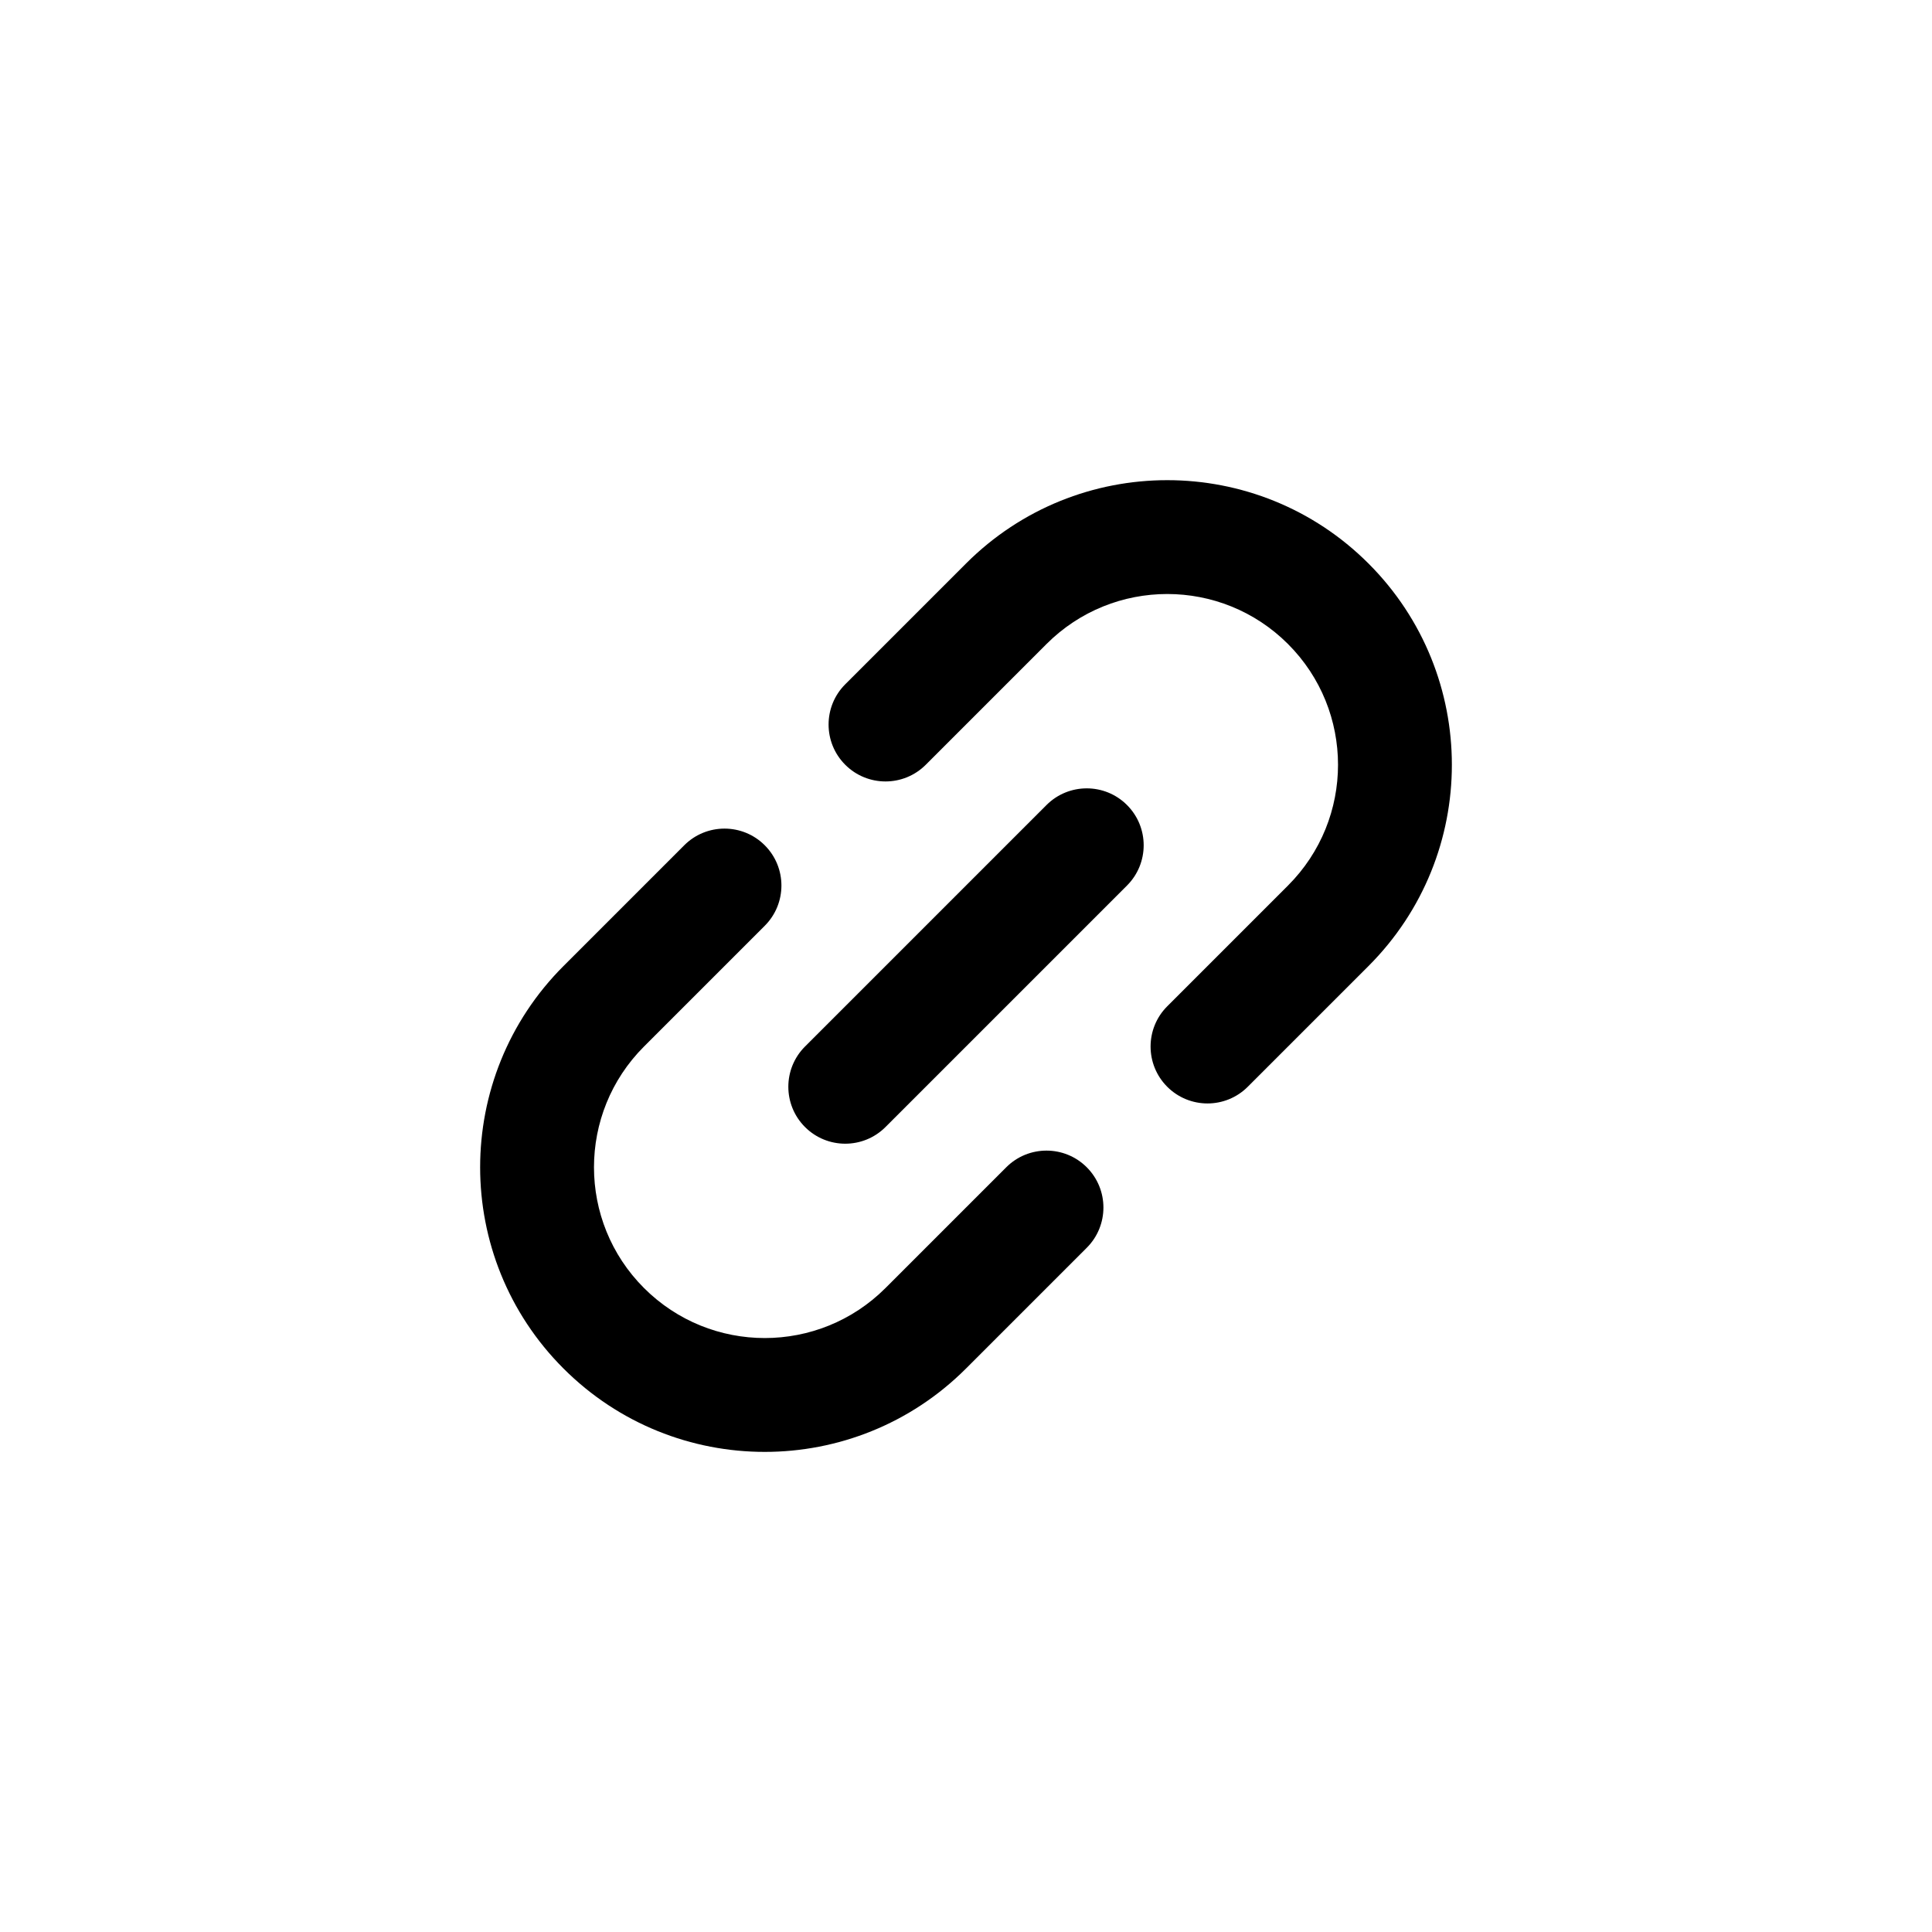
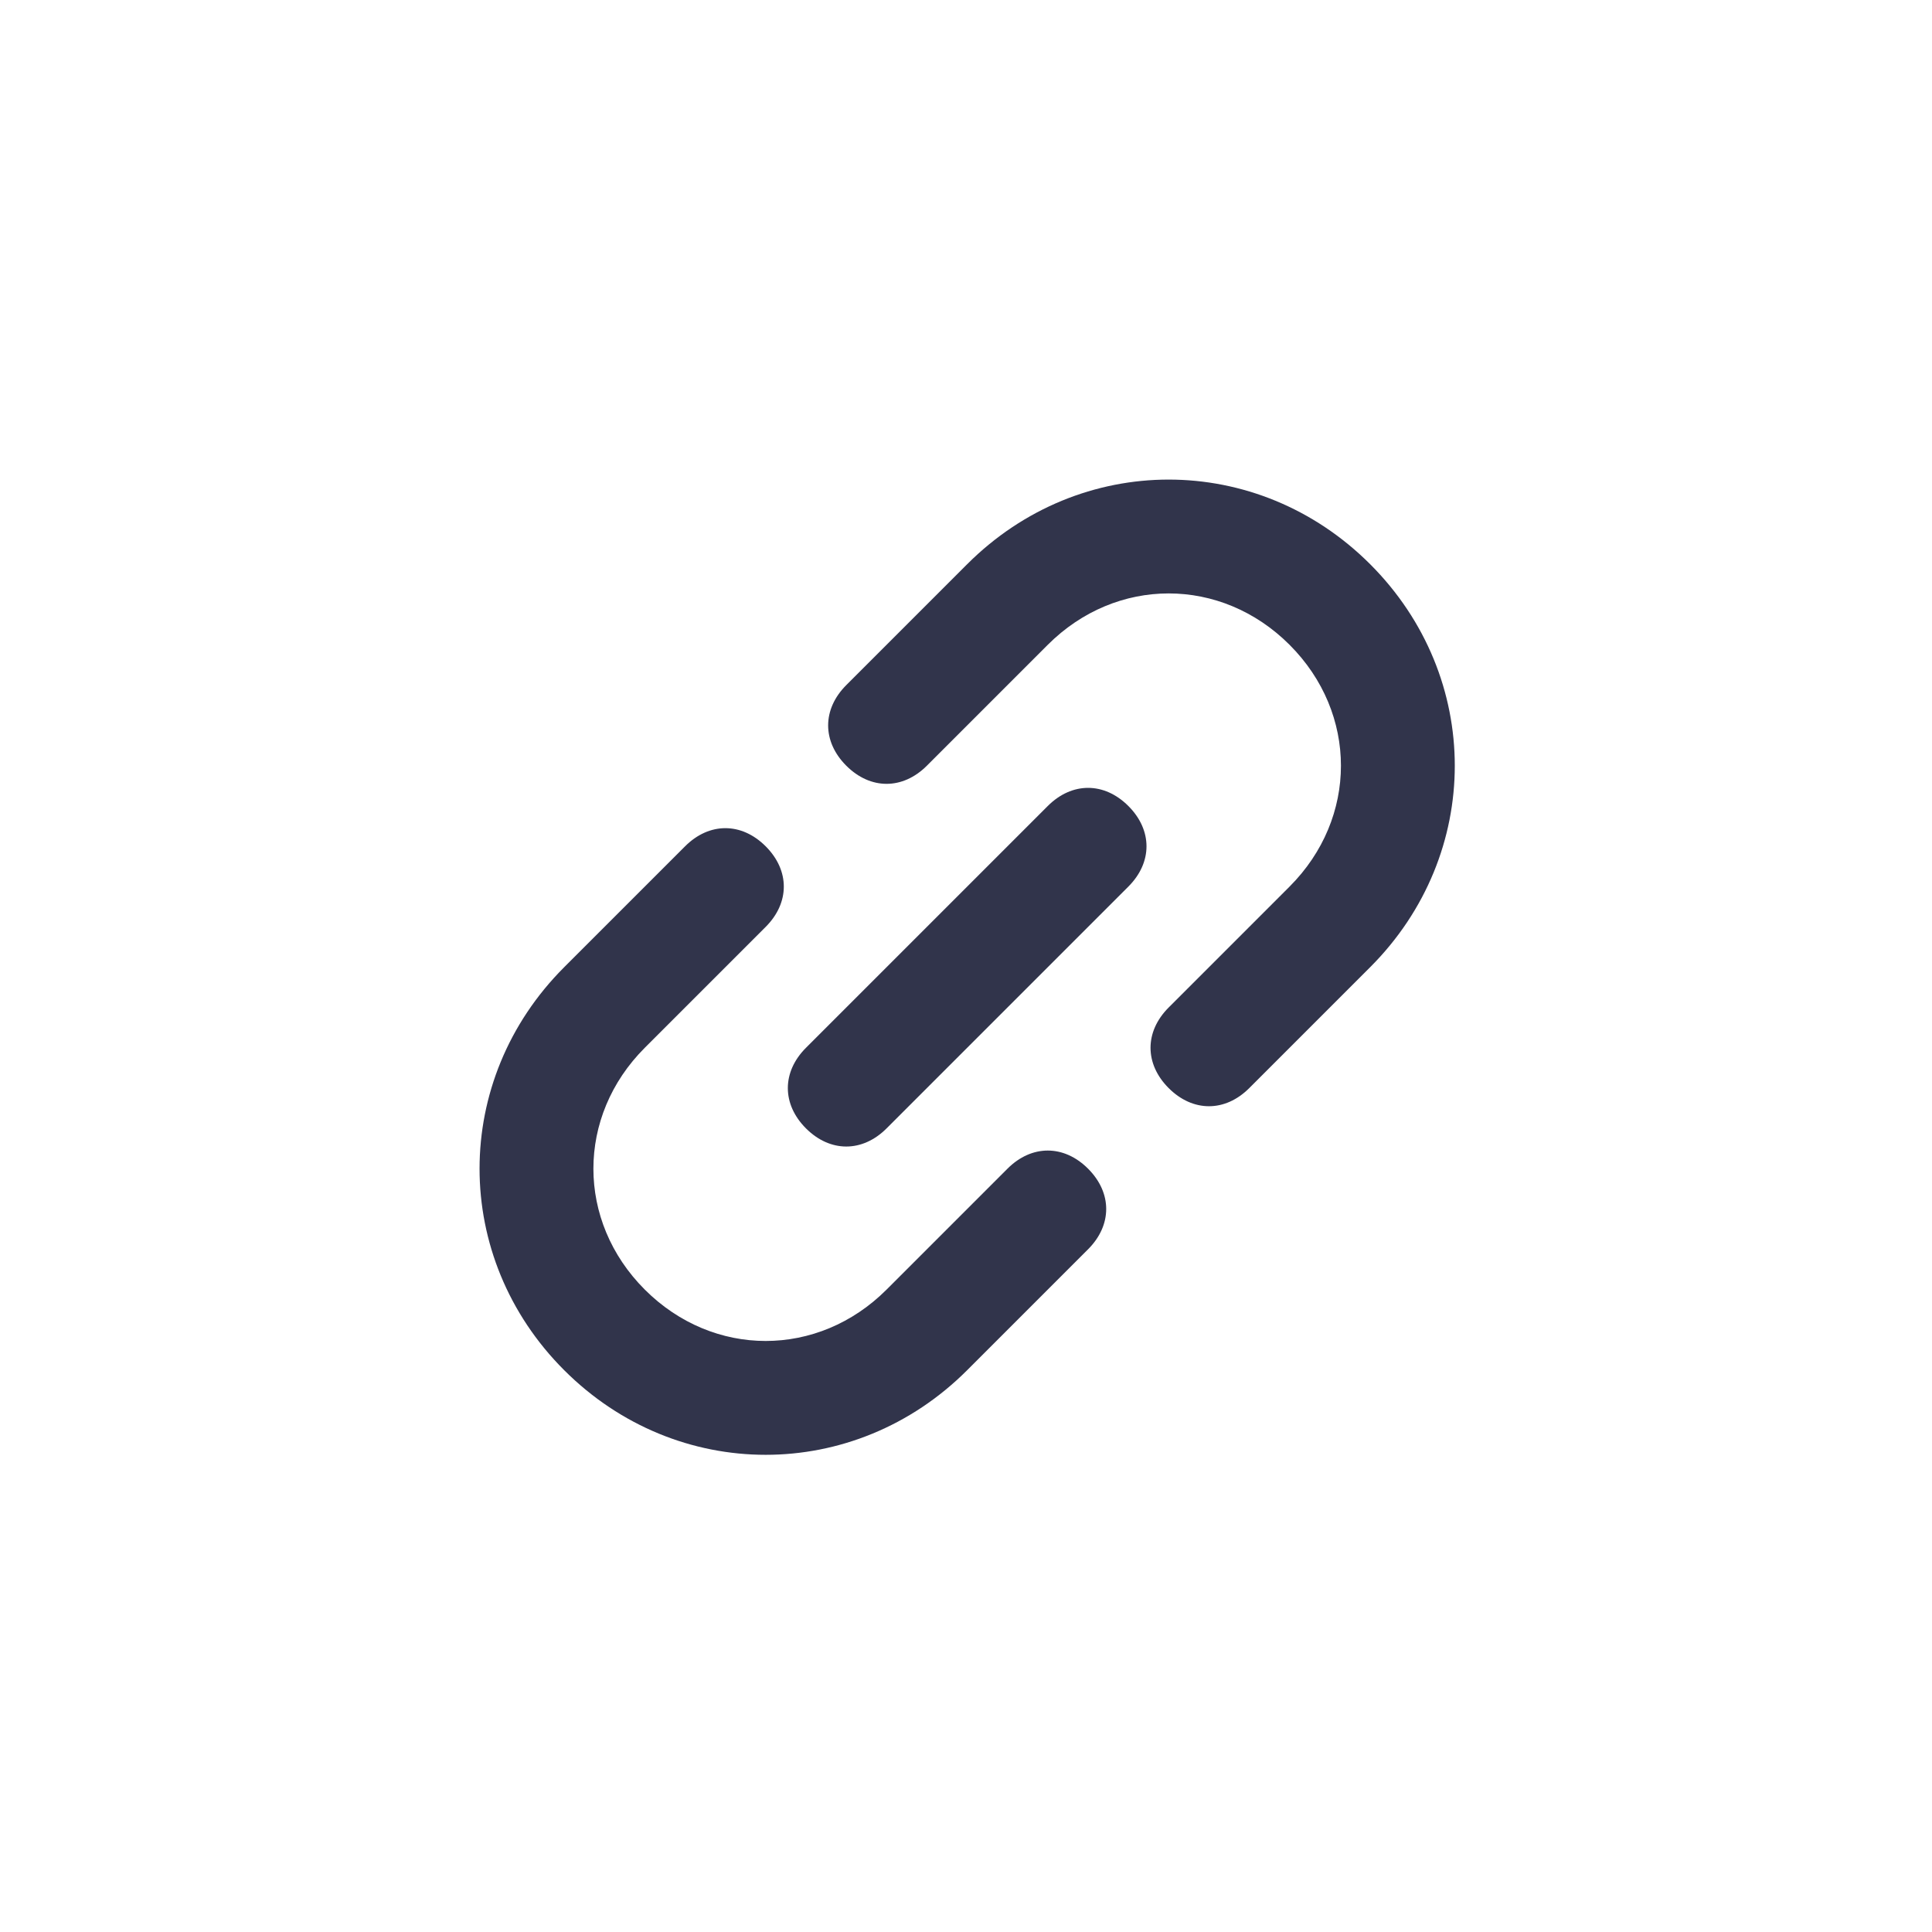
- <svg xmlns="http://www.w3.org/2000/svg" width="33.941" height="33.941" viewBox="0 0 33.941 33.941">
+ <svg xmlns="http://www.w3.org/2000/svg" version="1.1" id="レイヤー_1" x="0px" y="0px" viewBox="0 0 33.9 33.9" style="enable-background:new 0 0 33.9 33.9;" xml:space="preserve">
+   <style type="text/css">
+ 	.st0{fill:none;}
+ 	.st1{fill:#31344B;}
+ </style>
  <g id="round-link" transform="translate(0 16.971) rotate(-45)">
-     <path id="パス_19734" data-name="パス 19734" d="M0,0H24V24H0Z" fill="none" />
-     <path id="パス_19735" data-name="パス 19735" d="M17,7H14a1,1,0,0,0,0,2h3a3,3,0,0,1,0,6H14a1,1,0,0,0,0,2h3A5,5,0,0,0,17,7ZM8,12a1,1,0,0,0,1,1h6a1,1,0,0,0,0-2H9A1,1,0,0,0,8,12Zm2,3H7A3,3,0,0,1,7,9h3a1,1,0,0,0,0-2H7A5,5,0,0,0,7,17h3a1,1,0,0,0,0-2Z" />
+     <path id="パス_19734" class="st0" d="M0,0h24v24H0V0z" />
+     <path id="パス_19735" class="st1" d="M17,7h-3c-0.6,0-1,0.4-1,1s0.4,1,1,1h3c1.7,0,3,1.3,3,3s-1.3,3-3,3h-3c-0.6,0-1,0.4-1,1   c0,0.6,0.4,1,1,1h3c2.8,0,5-2.2,5-5S19.8,7,17,7z M8,12c0,0.6,0.4,1,1,1h6c0.6,0,1-0.4,1-1c0-0.6-0.4-1-1-1H9C8.4,11,8,11.4,8,12z    M10,15H7c-1.7,0-3-1.3-3-3s1.3-3,3-3h3c0.6,0,1-0.4,1-1s-0.4-1-1-1H7c-2.8,0-5,2.2-5,5s2.2,5,5,5h3c0.6,0,1-0.4,1-1   C11,15.4,10.6,15,10,15z" />
  </g>
</svg>
